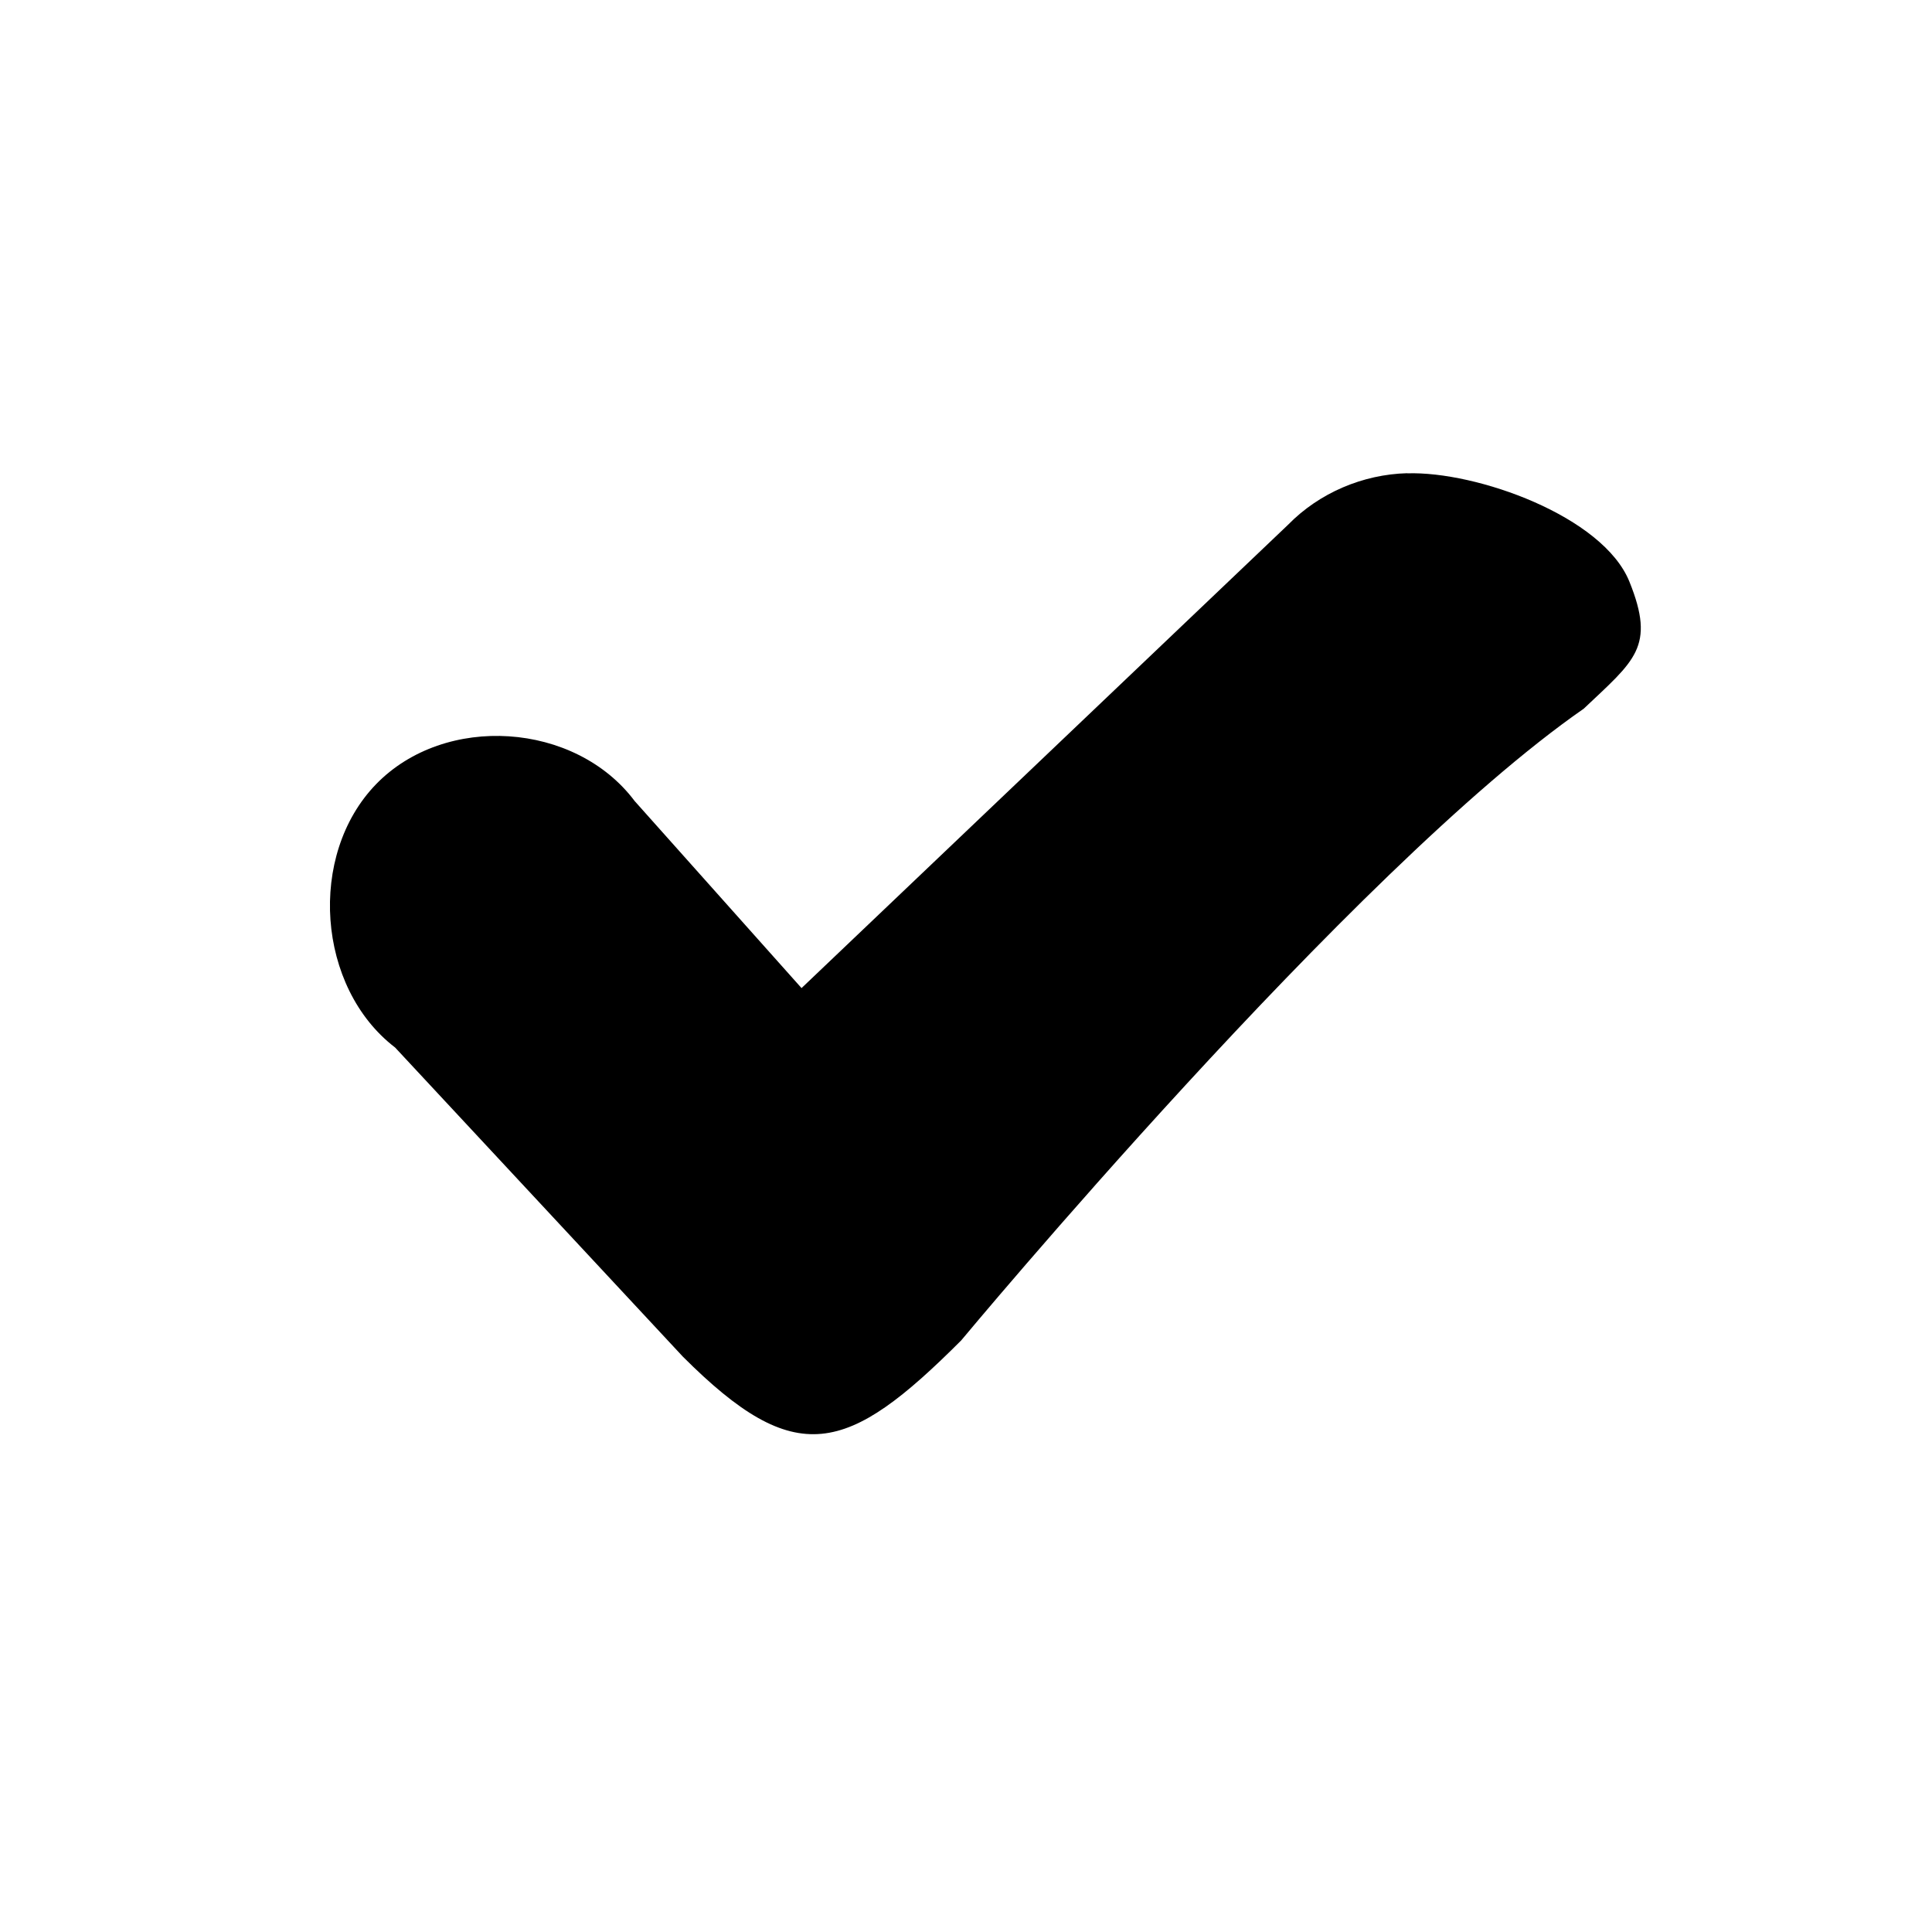
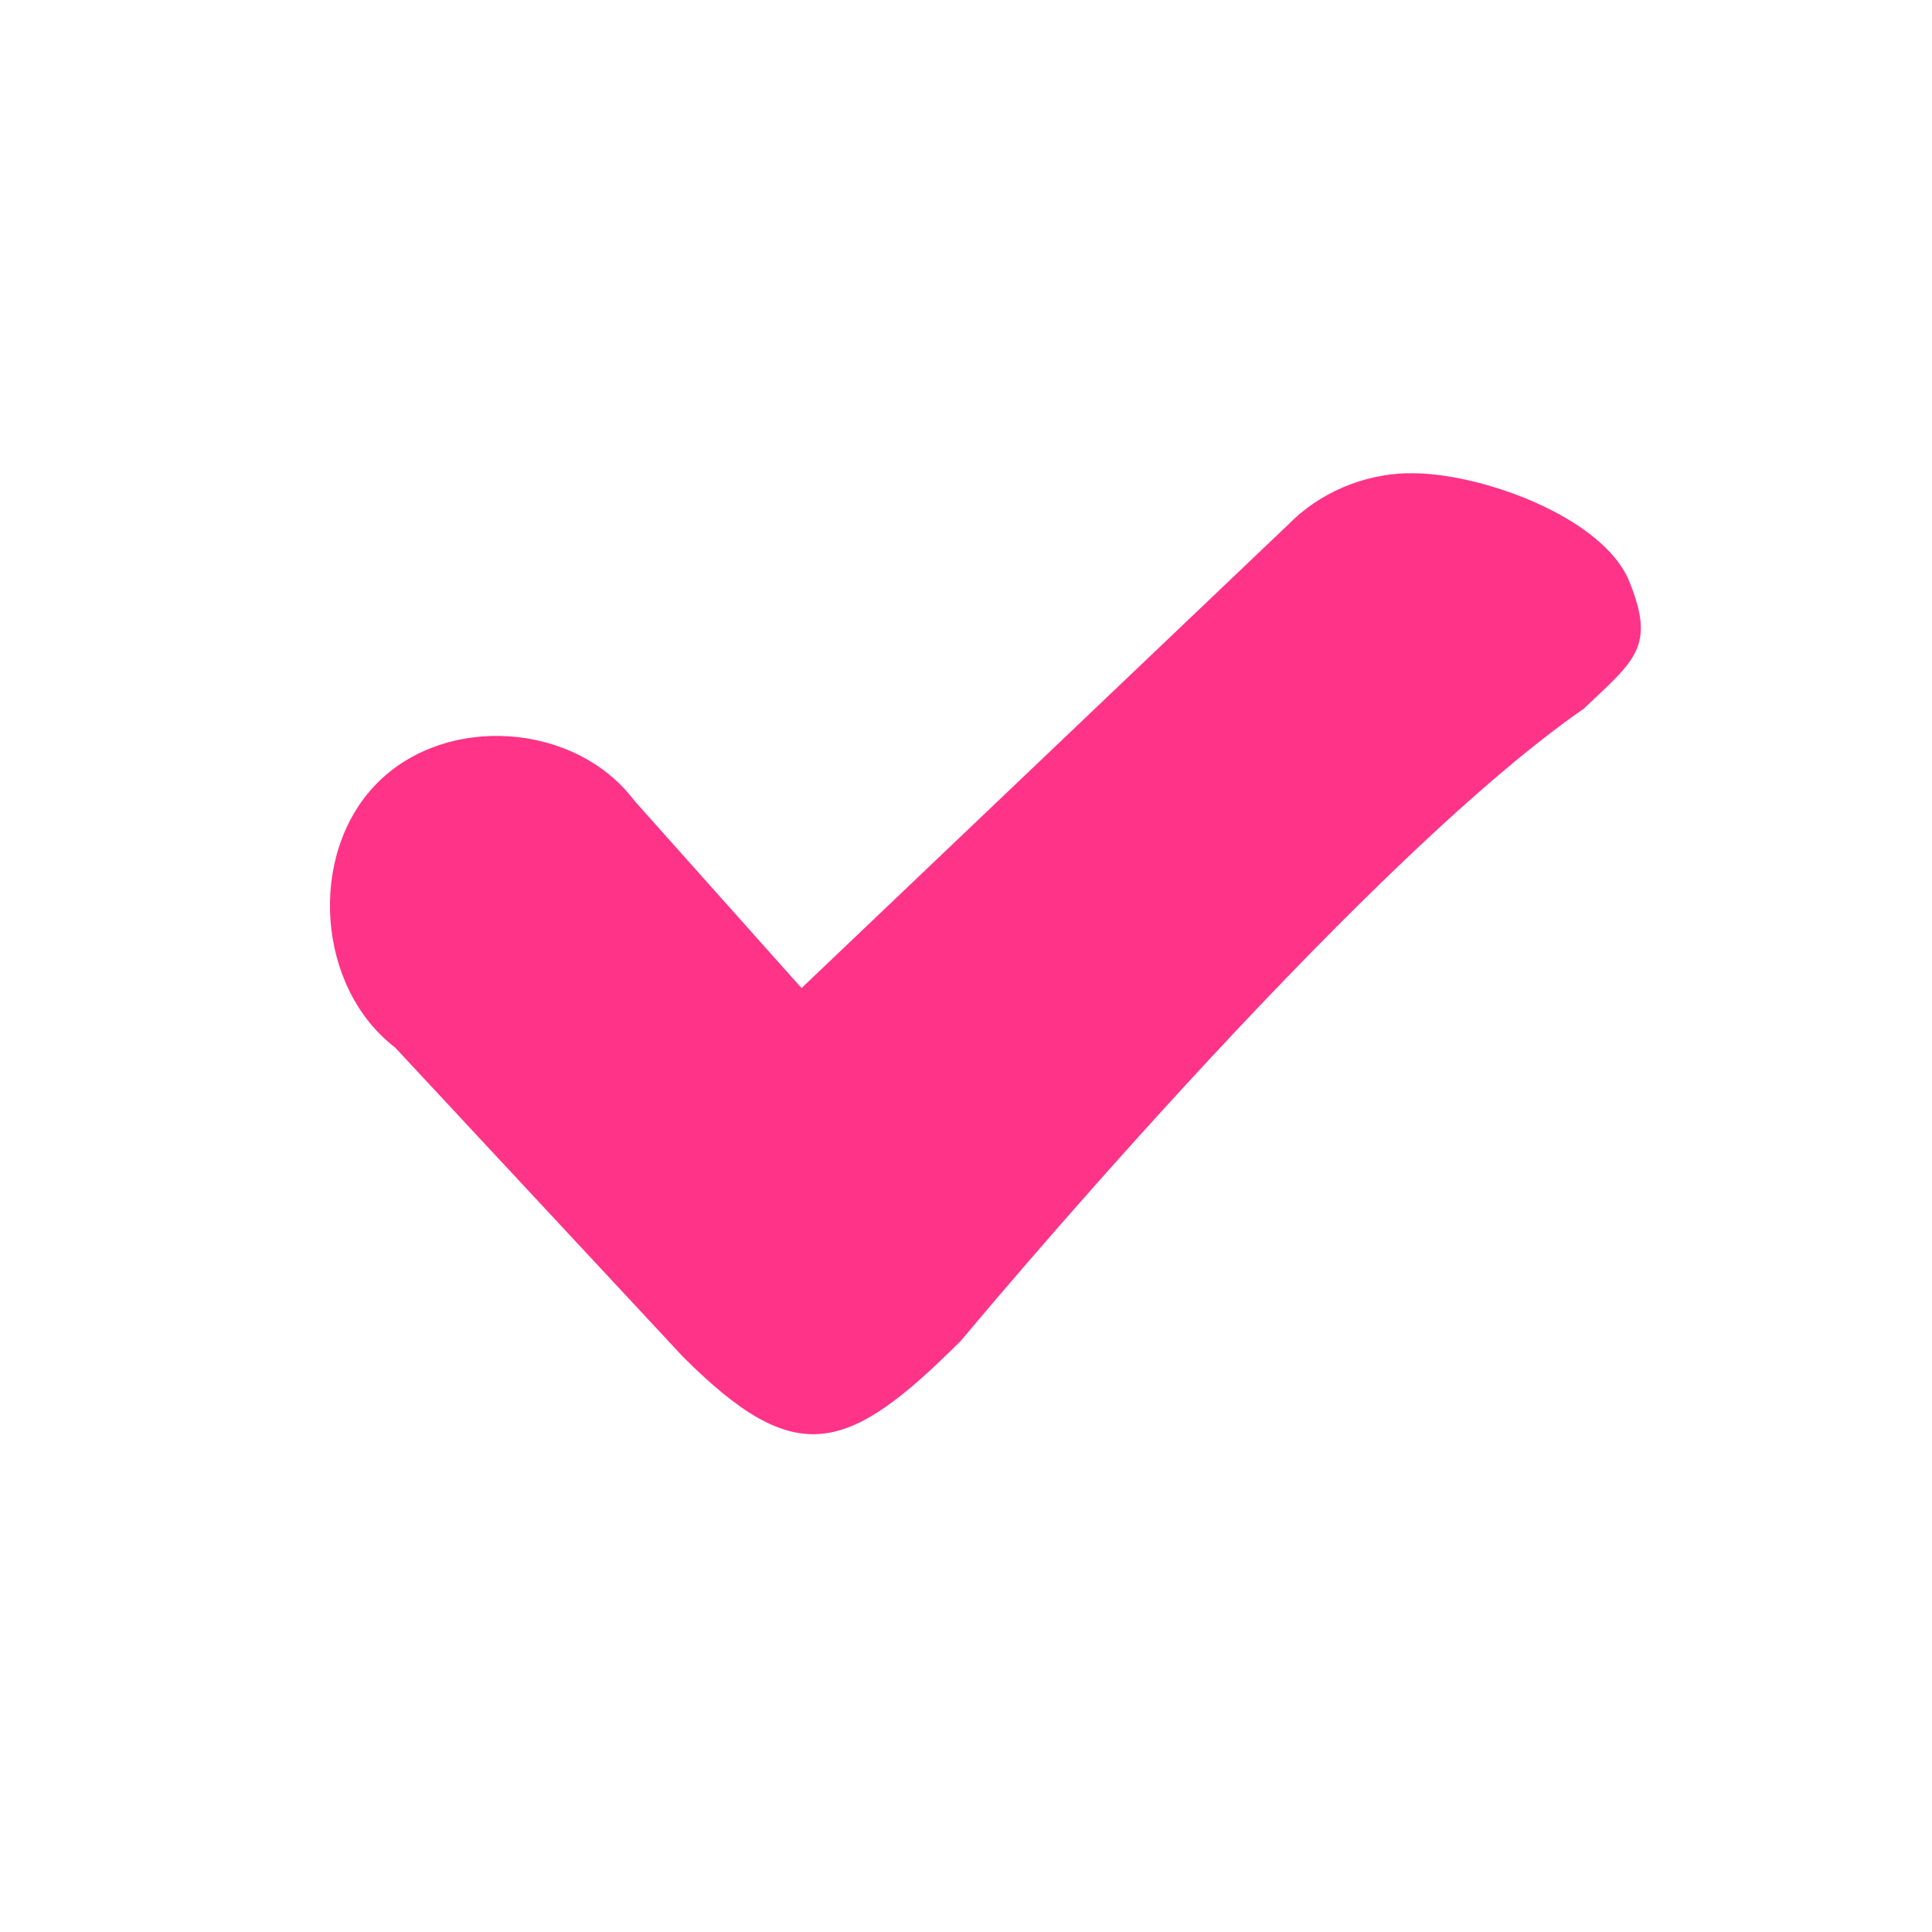
<svg xmlns="http://www.w3.org/2000/svg" viewBox="0 0 16 16">
  <g transform="translate(0 -1036.362)">
-     <path style="fill:#ffff33337777;line-height:normal;color:#222222222222" d="m 11.653,1040.281 c -0.366,0.01 -0.727,0.162 -0.986,0.427 l -4.029,3.837 -1.382,-1.549 c -0.492,-0.656 -1.571,-0.727 -2.141,-0.14 -0.57,0.587 -0.491,1.685 0.157,2.181 l 2.383,2.56 c 0.937,0.937 1.359,0.812 2.305,-0.134 0,0 3.25,-3.91 5.156,-5.232 0.421,-0.399 0.597,-0.51 0.378,-1.052 -0.219,-0.542 -1.266,-0.916 -1.841,-0.897 z" />
+     <path style="fill:#ff3388;line-height:normal;color:#000001" d="m 11.653,1040.281 c -0.366,0.01 -0.727,0.162 -0.986,0.427 l -4.029,3.837 -1.382,-1.549 c -0.492,-0.656 -1.571,-0.727 -2.141,-0.14 -0.57,0.587 -0.491,1.685 0.157,2.181 l 2.383,2.56 c 0.937,0.937 1.359,0.812 2.305,-0.134 0,0 3.25,-3.91 5.156,-5.232 0.421,-0.399 0.597,-0.51 0.378,-1.052 -0.219,-0.542 -1.266,-0.916 -1.841,-0.897 z" />
  </g>
</svg>
